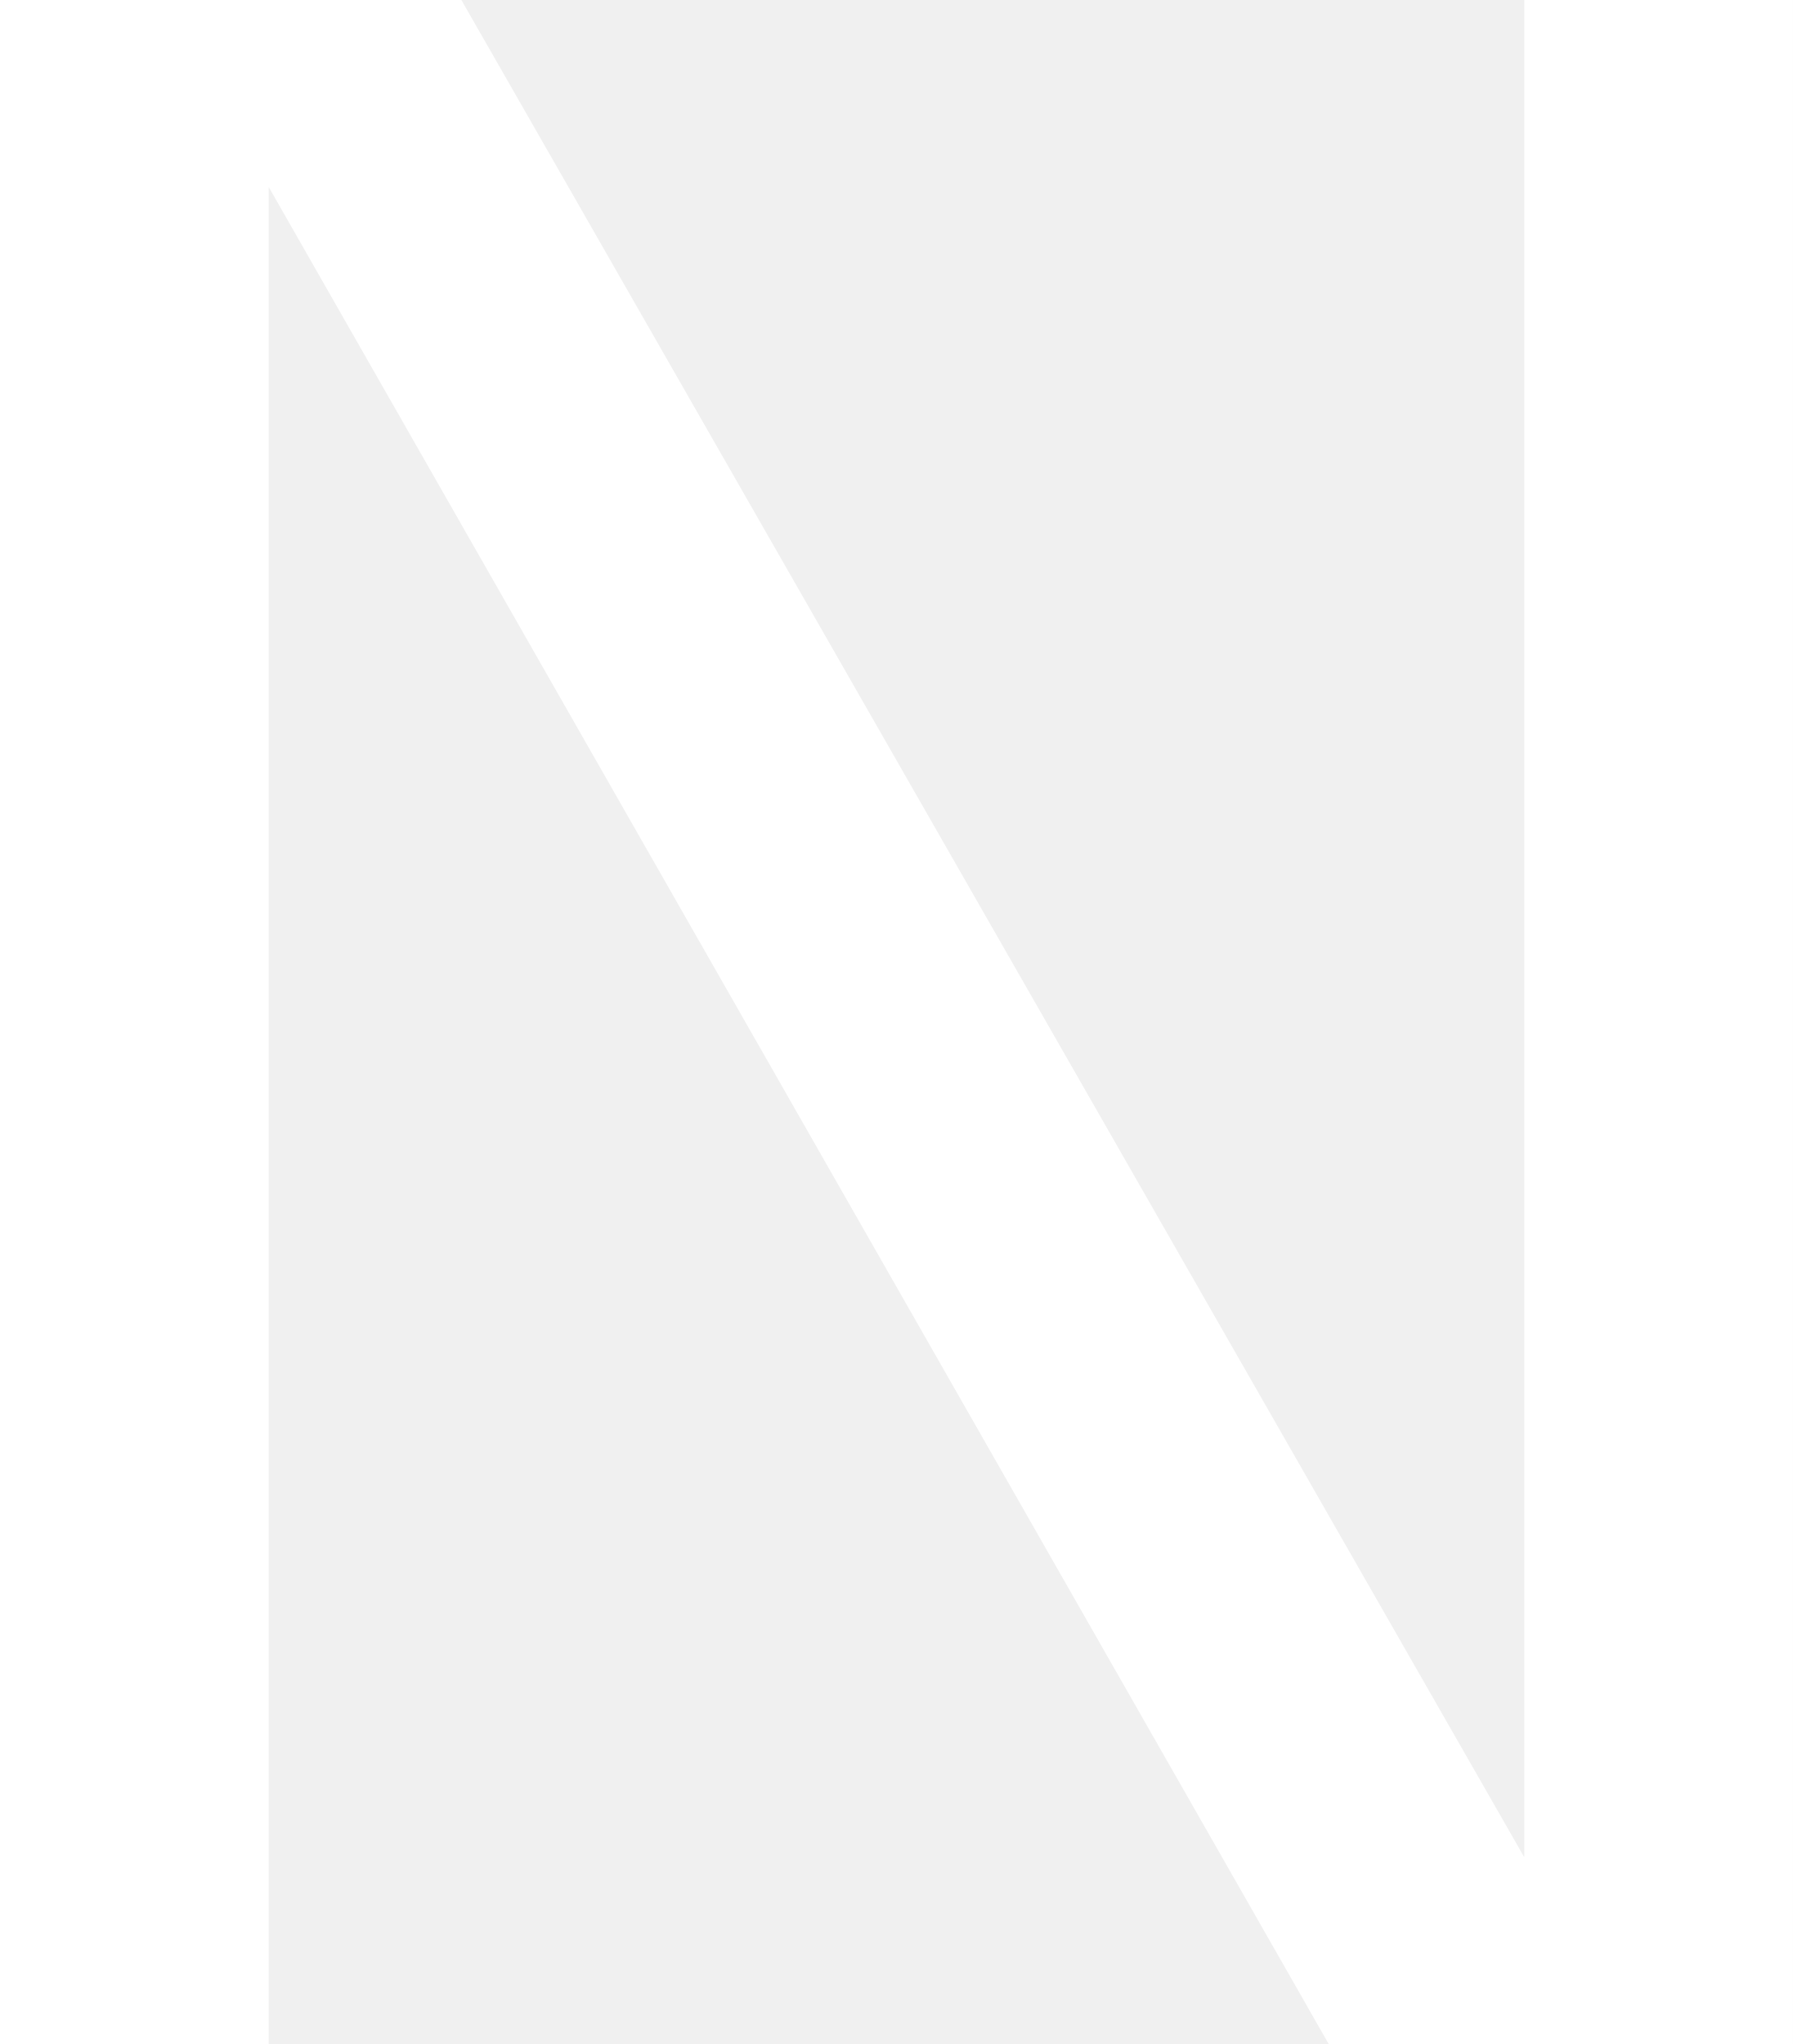
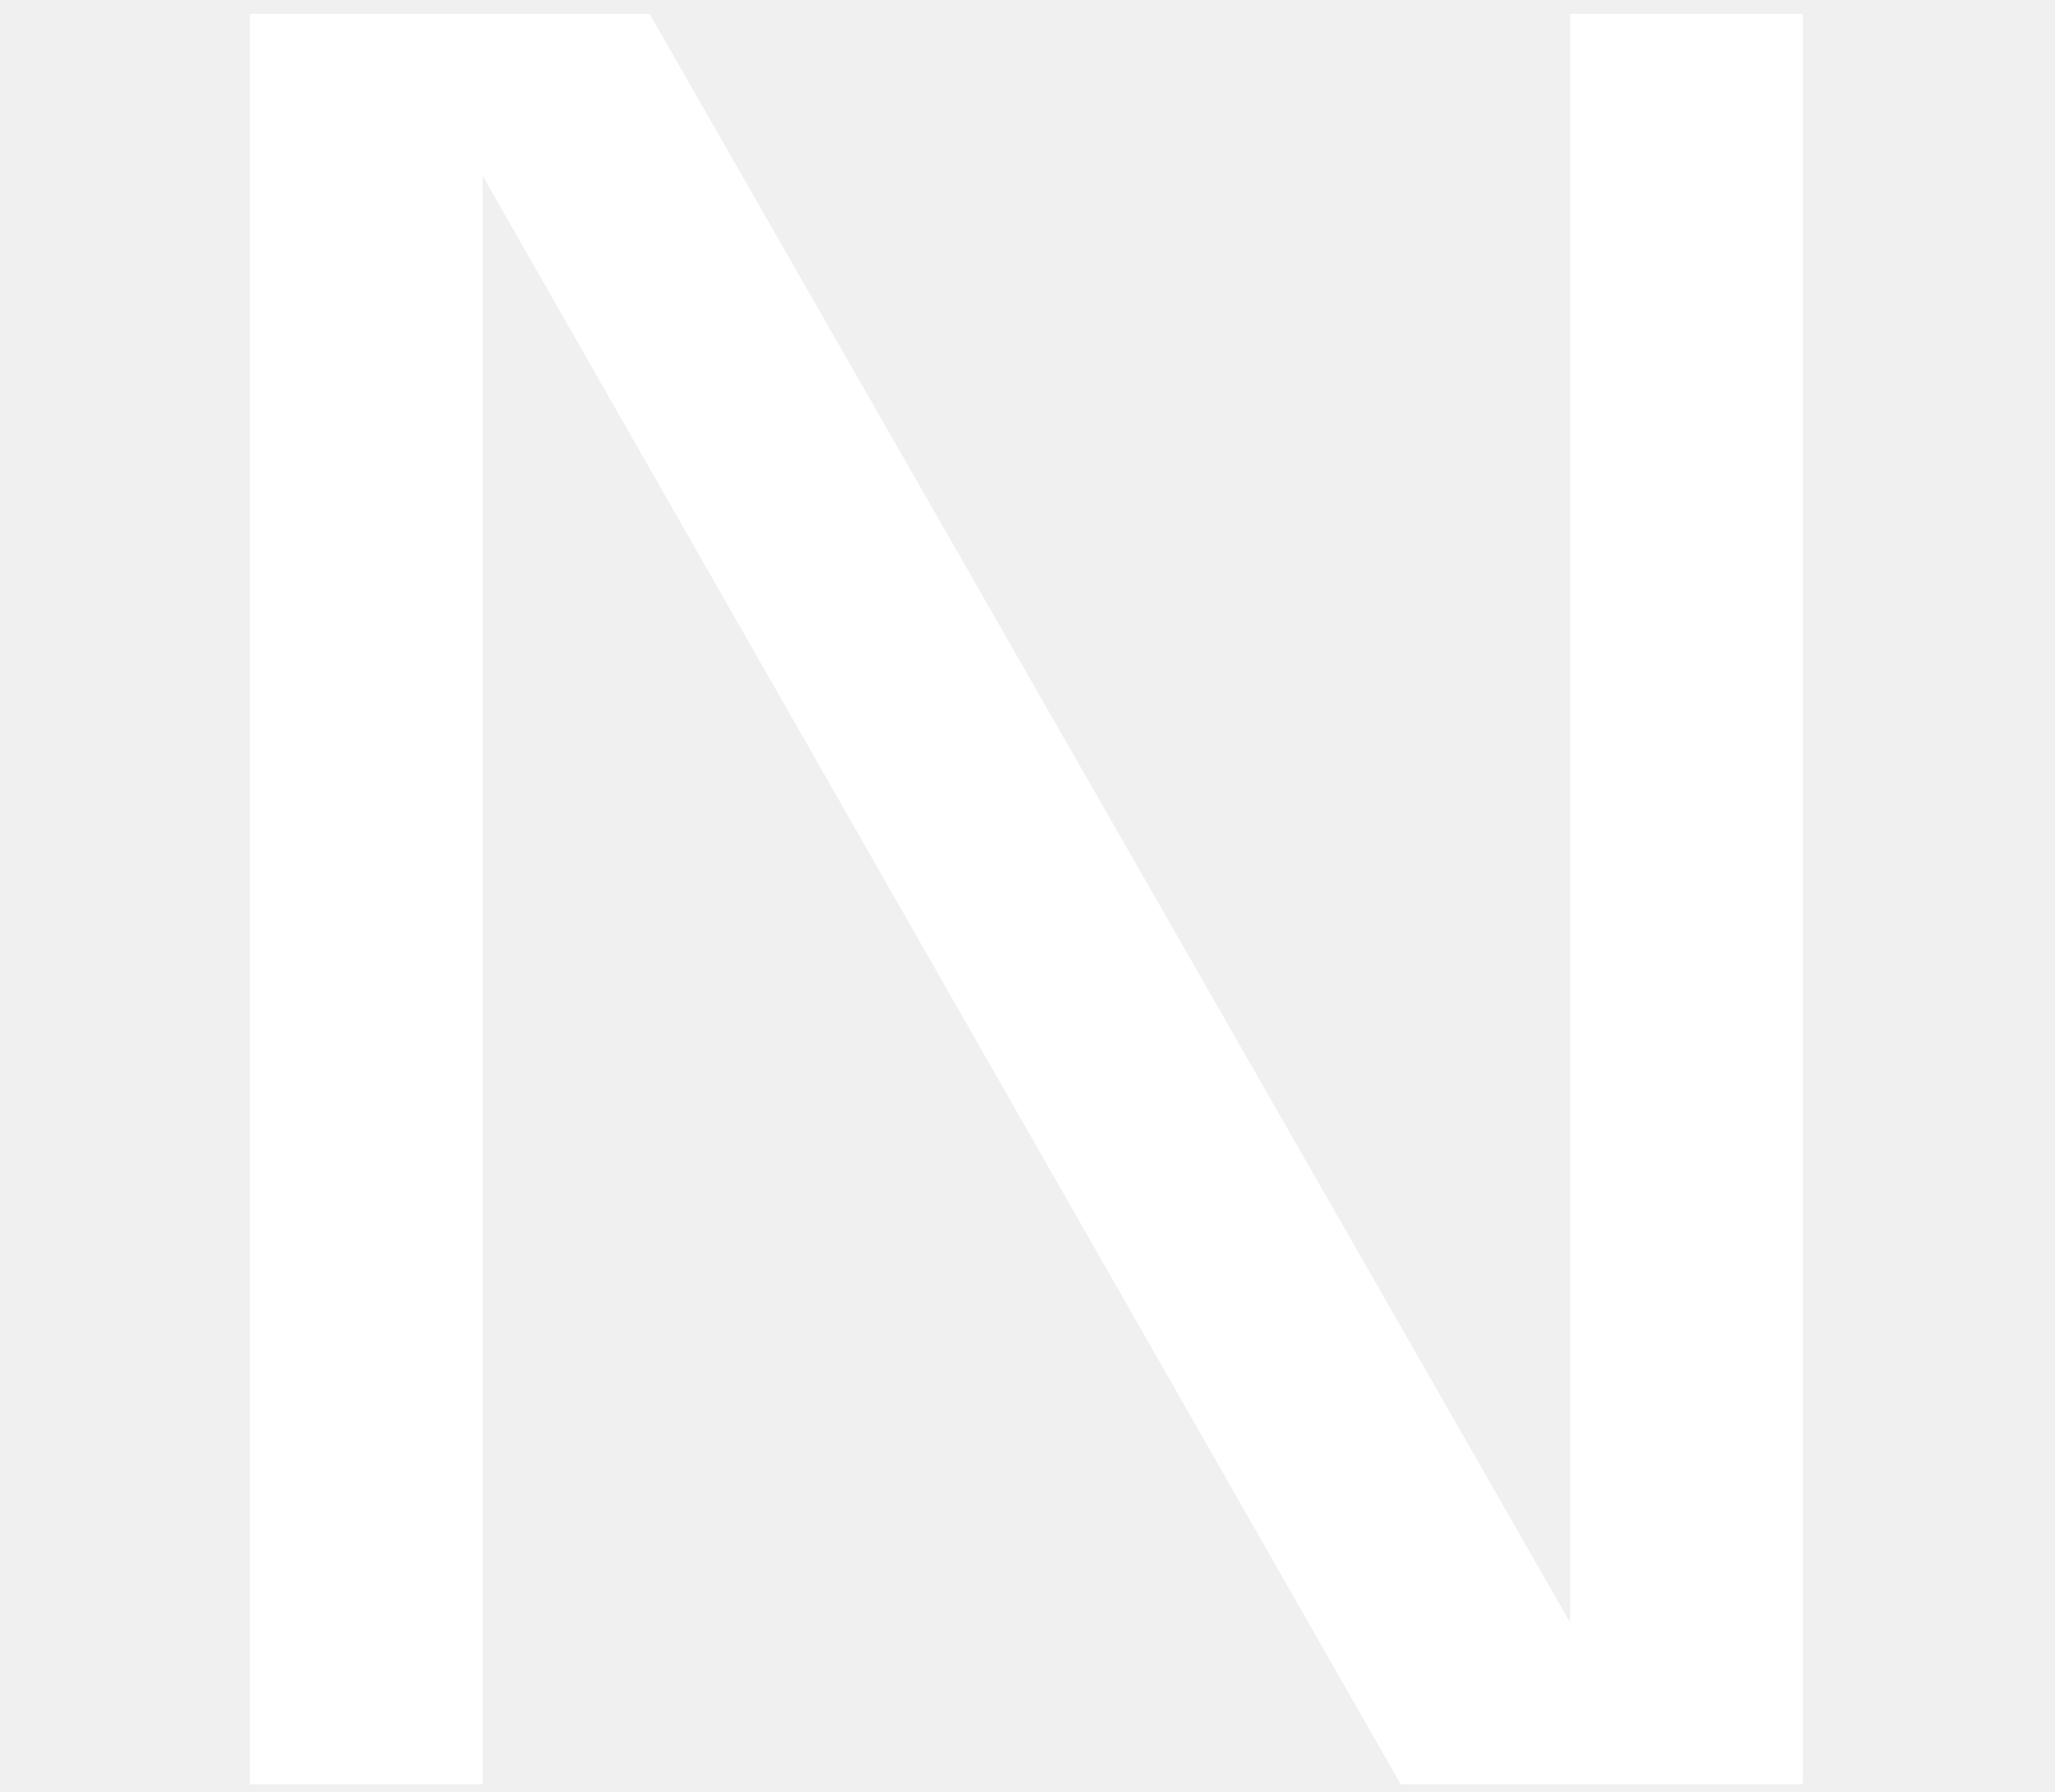
- <svg xmlns="http://www.w3.org/2000/svg" width="111.84" height="127.5" viewBox="0 0 111.84 127.5">
-   <path id="N" d="M1848.17,394.47l66.12,115.84h28.96V382.81h-16.76V498.66l-66.3-115.85h-28.78v127.5h16.76Z" transform="translate(-1831.41 -382.81)" fill="#fff" />
+ <svg xmlns="http://www.w3.org/2000/svg" width="148" height="129" viewBox="0 0 148 129">
+   <g id="N" transform="translate(19168 -12687)">
+     <path id="N-2" data-name="N" d="M1848.17,394.47l66.12,115.84h28.96V382.81h-16.76V498.66l-66.3-115.85h-28.78v127.5h16.76Z" transform="translate(-20981.41 12305.19)" fill="#fff" />
+     <rect id="Rectangle_863" data-name="Rectangle 863" width="148" height="129" transform="translate(-19168 12687)" fill="none" />
+   </g>
</svg>
